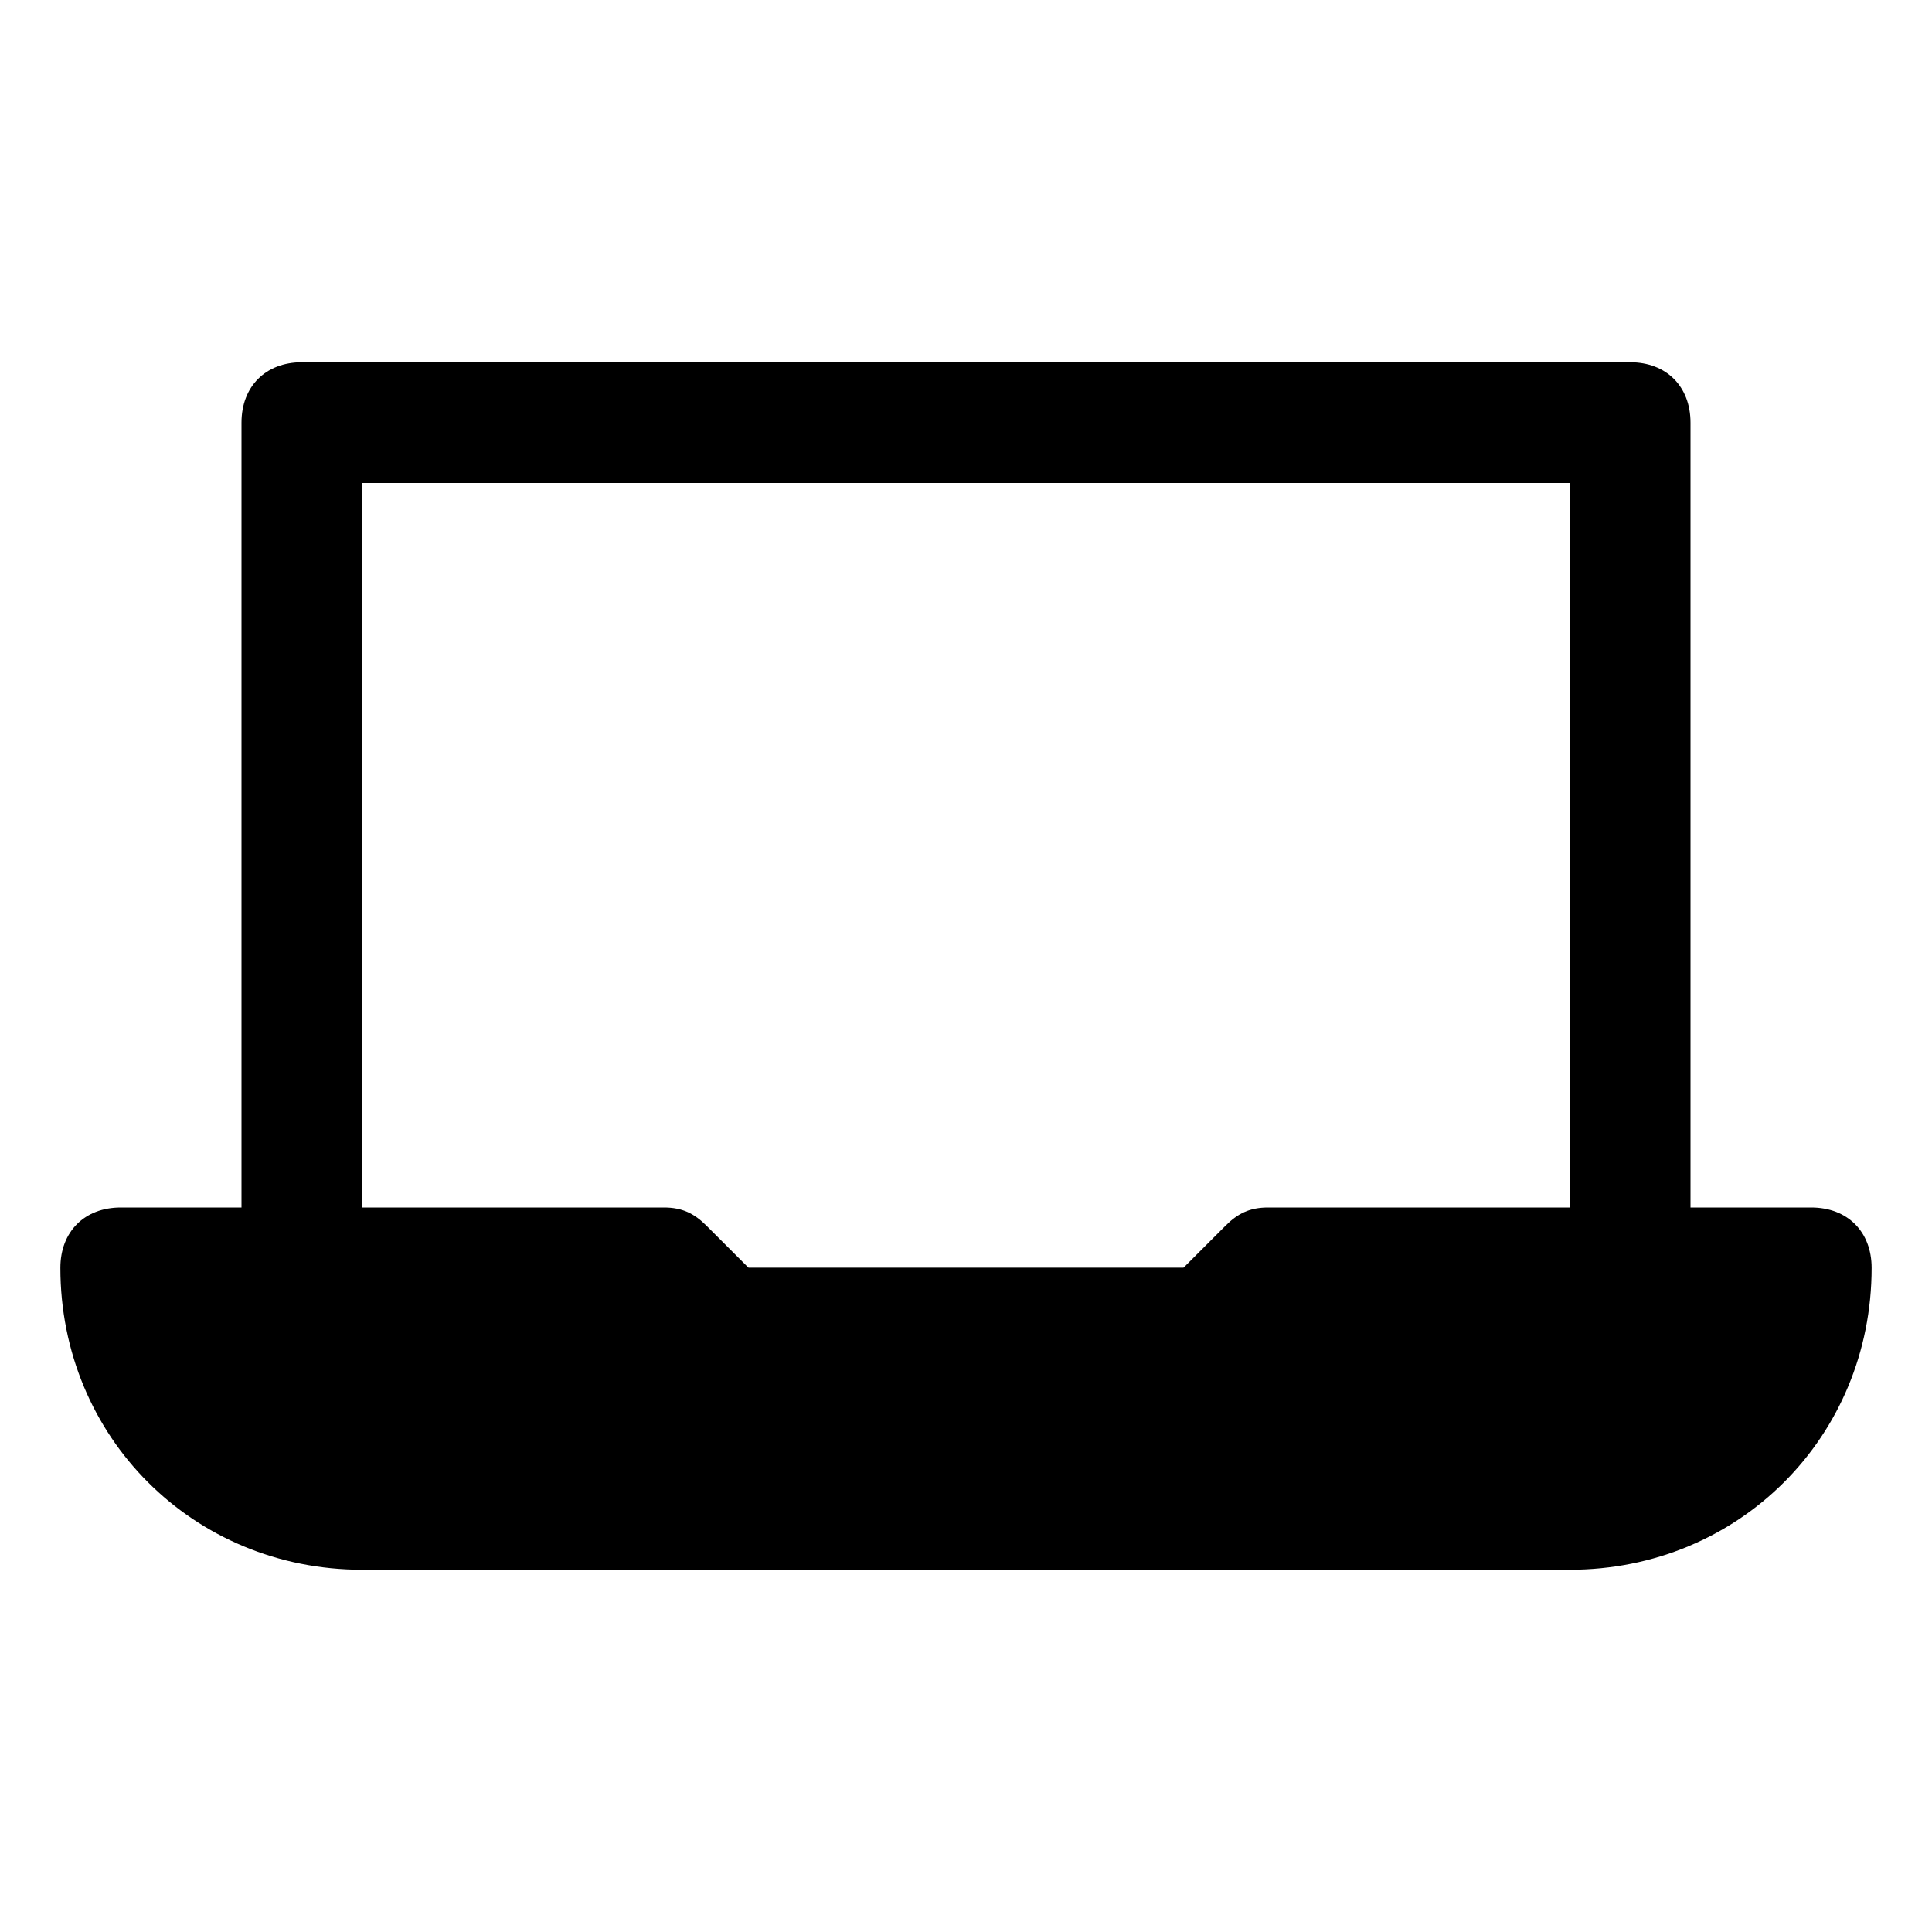
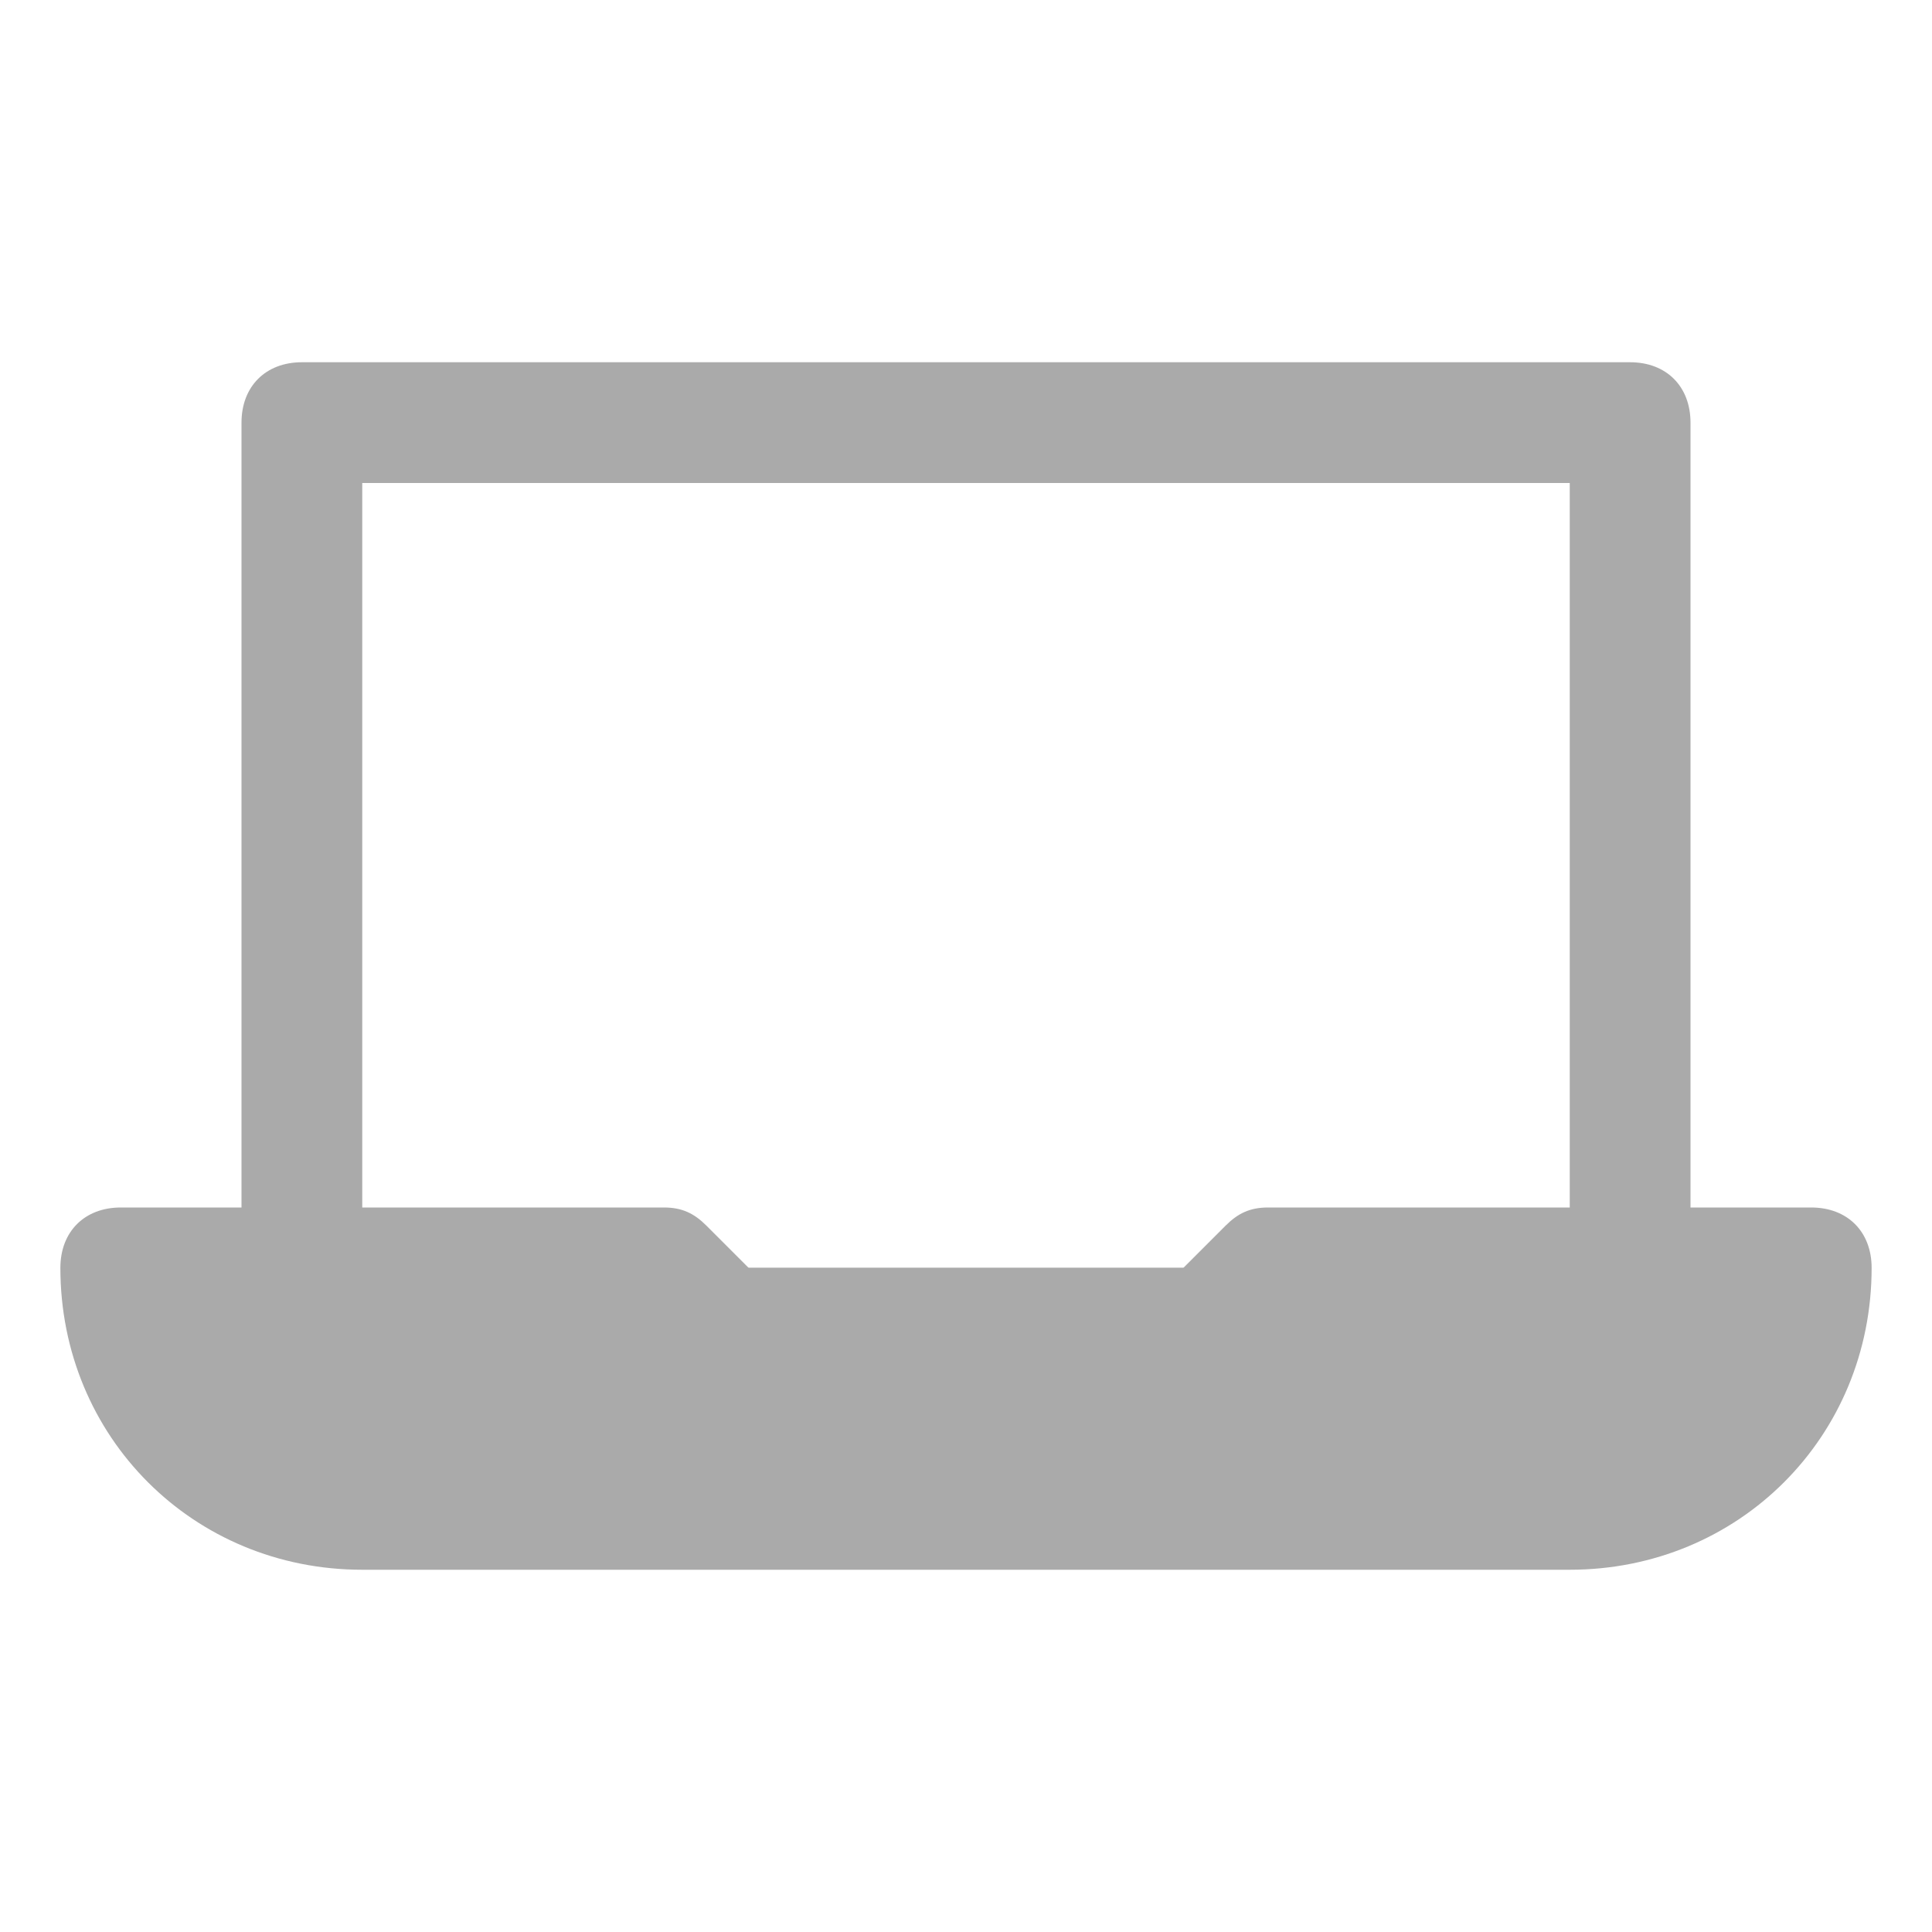
- <svg xmlns="http://www.w3.org/2000/svg" version="1.1" id="Icons" viewBox="0 0 32 32" xml:space="preserve">
+ <svg xmlns="http://www.w3.org/2000/svg" version="1.1" fill="#aaaaaa" id="Icons" viewBox="0 0 32 32" xml:space="preserve">
  <style type="text/css">
	.st0{fill:none;stroke:#000000;stroke-width:2;stroke-linecap:round;stroke-linejoin:round;stroke-miterlimit:10;}
</style>
  <g>
    <path d="M27,23H5c-0.6,0-1-0.4-1-1V7c0-0.6,0.4-1,1-1h22c0.6,0,1,0.4,1,1v15C28,22.6,27.6,23,27,23z M6,21h20V8H6V21z" />
  </g>
  <g>
    <path d="M26,26H6c-2.8,0-5-2.2-5-5c0-0.6,0.4-1,1-1h9c0.3,0,0.5,0.1,0.7,0.3l0.7,0.7h7.2l0.7-0.7c0.2-0.2,0.4-0.3,0.7-0.3h9   c0.6,0,1,0.4,1,1C31,23.8,28.8,26,26,26z" />
  </g>
</svg>
